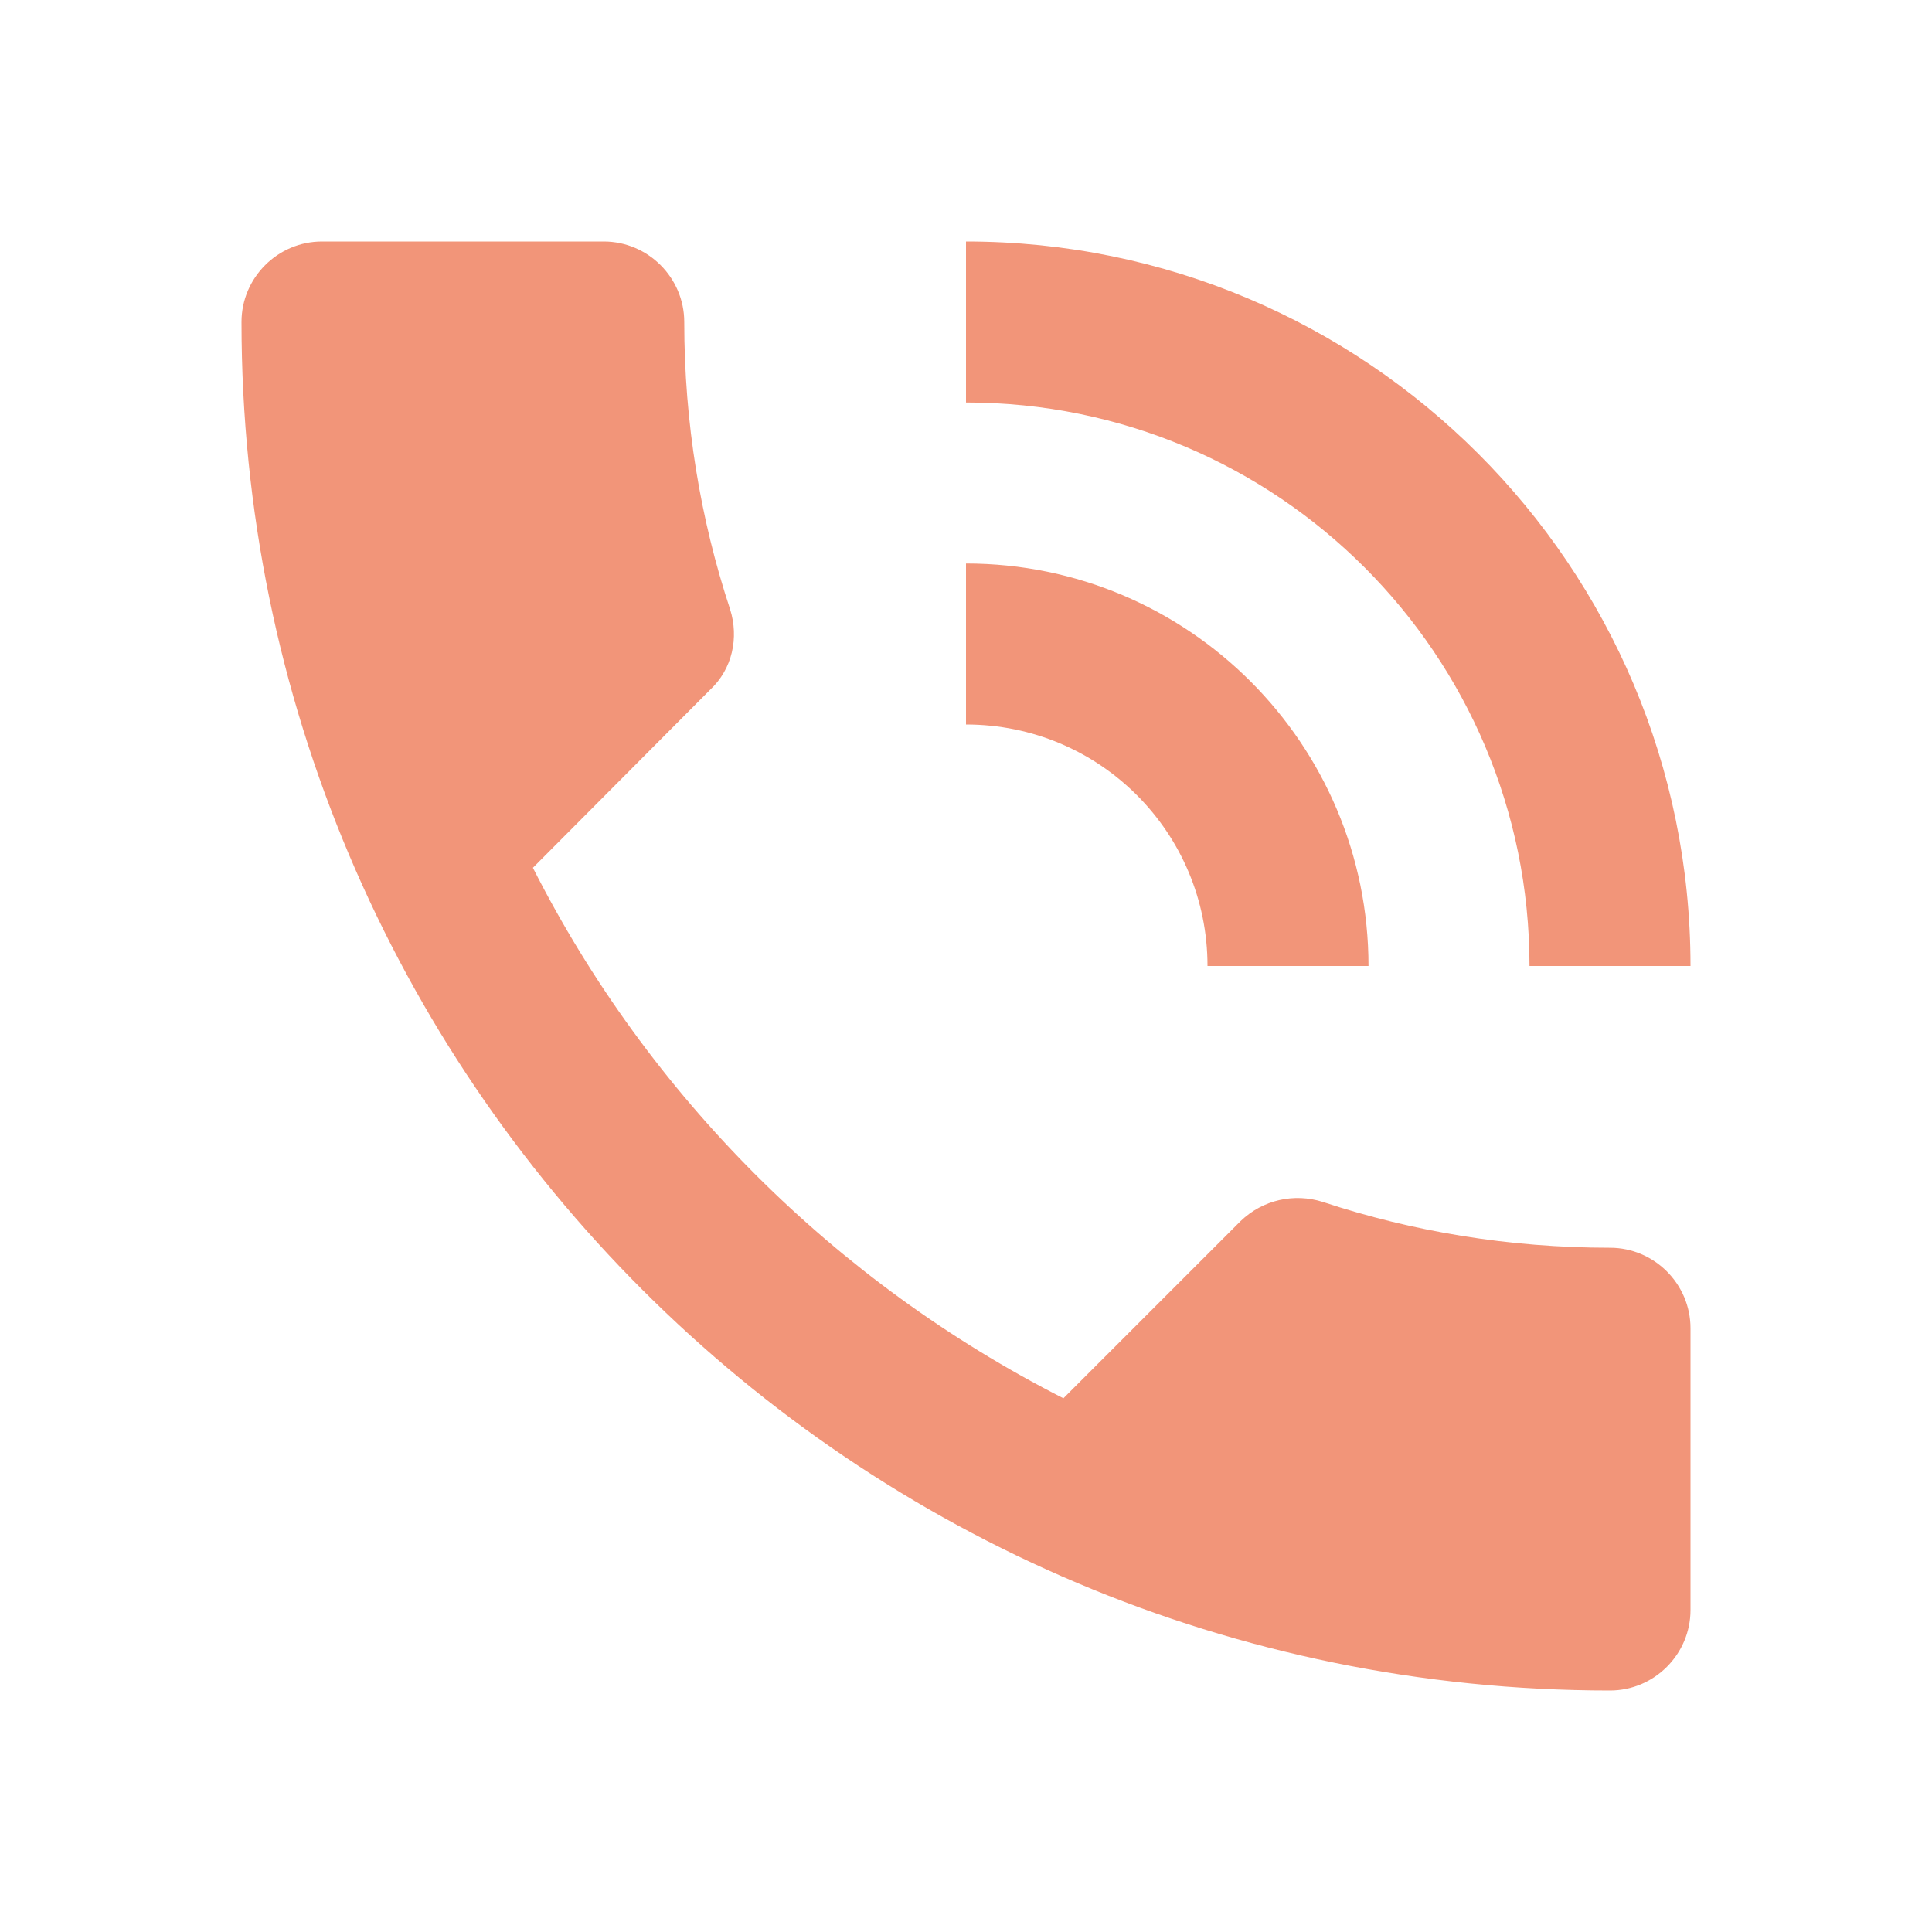
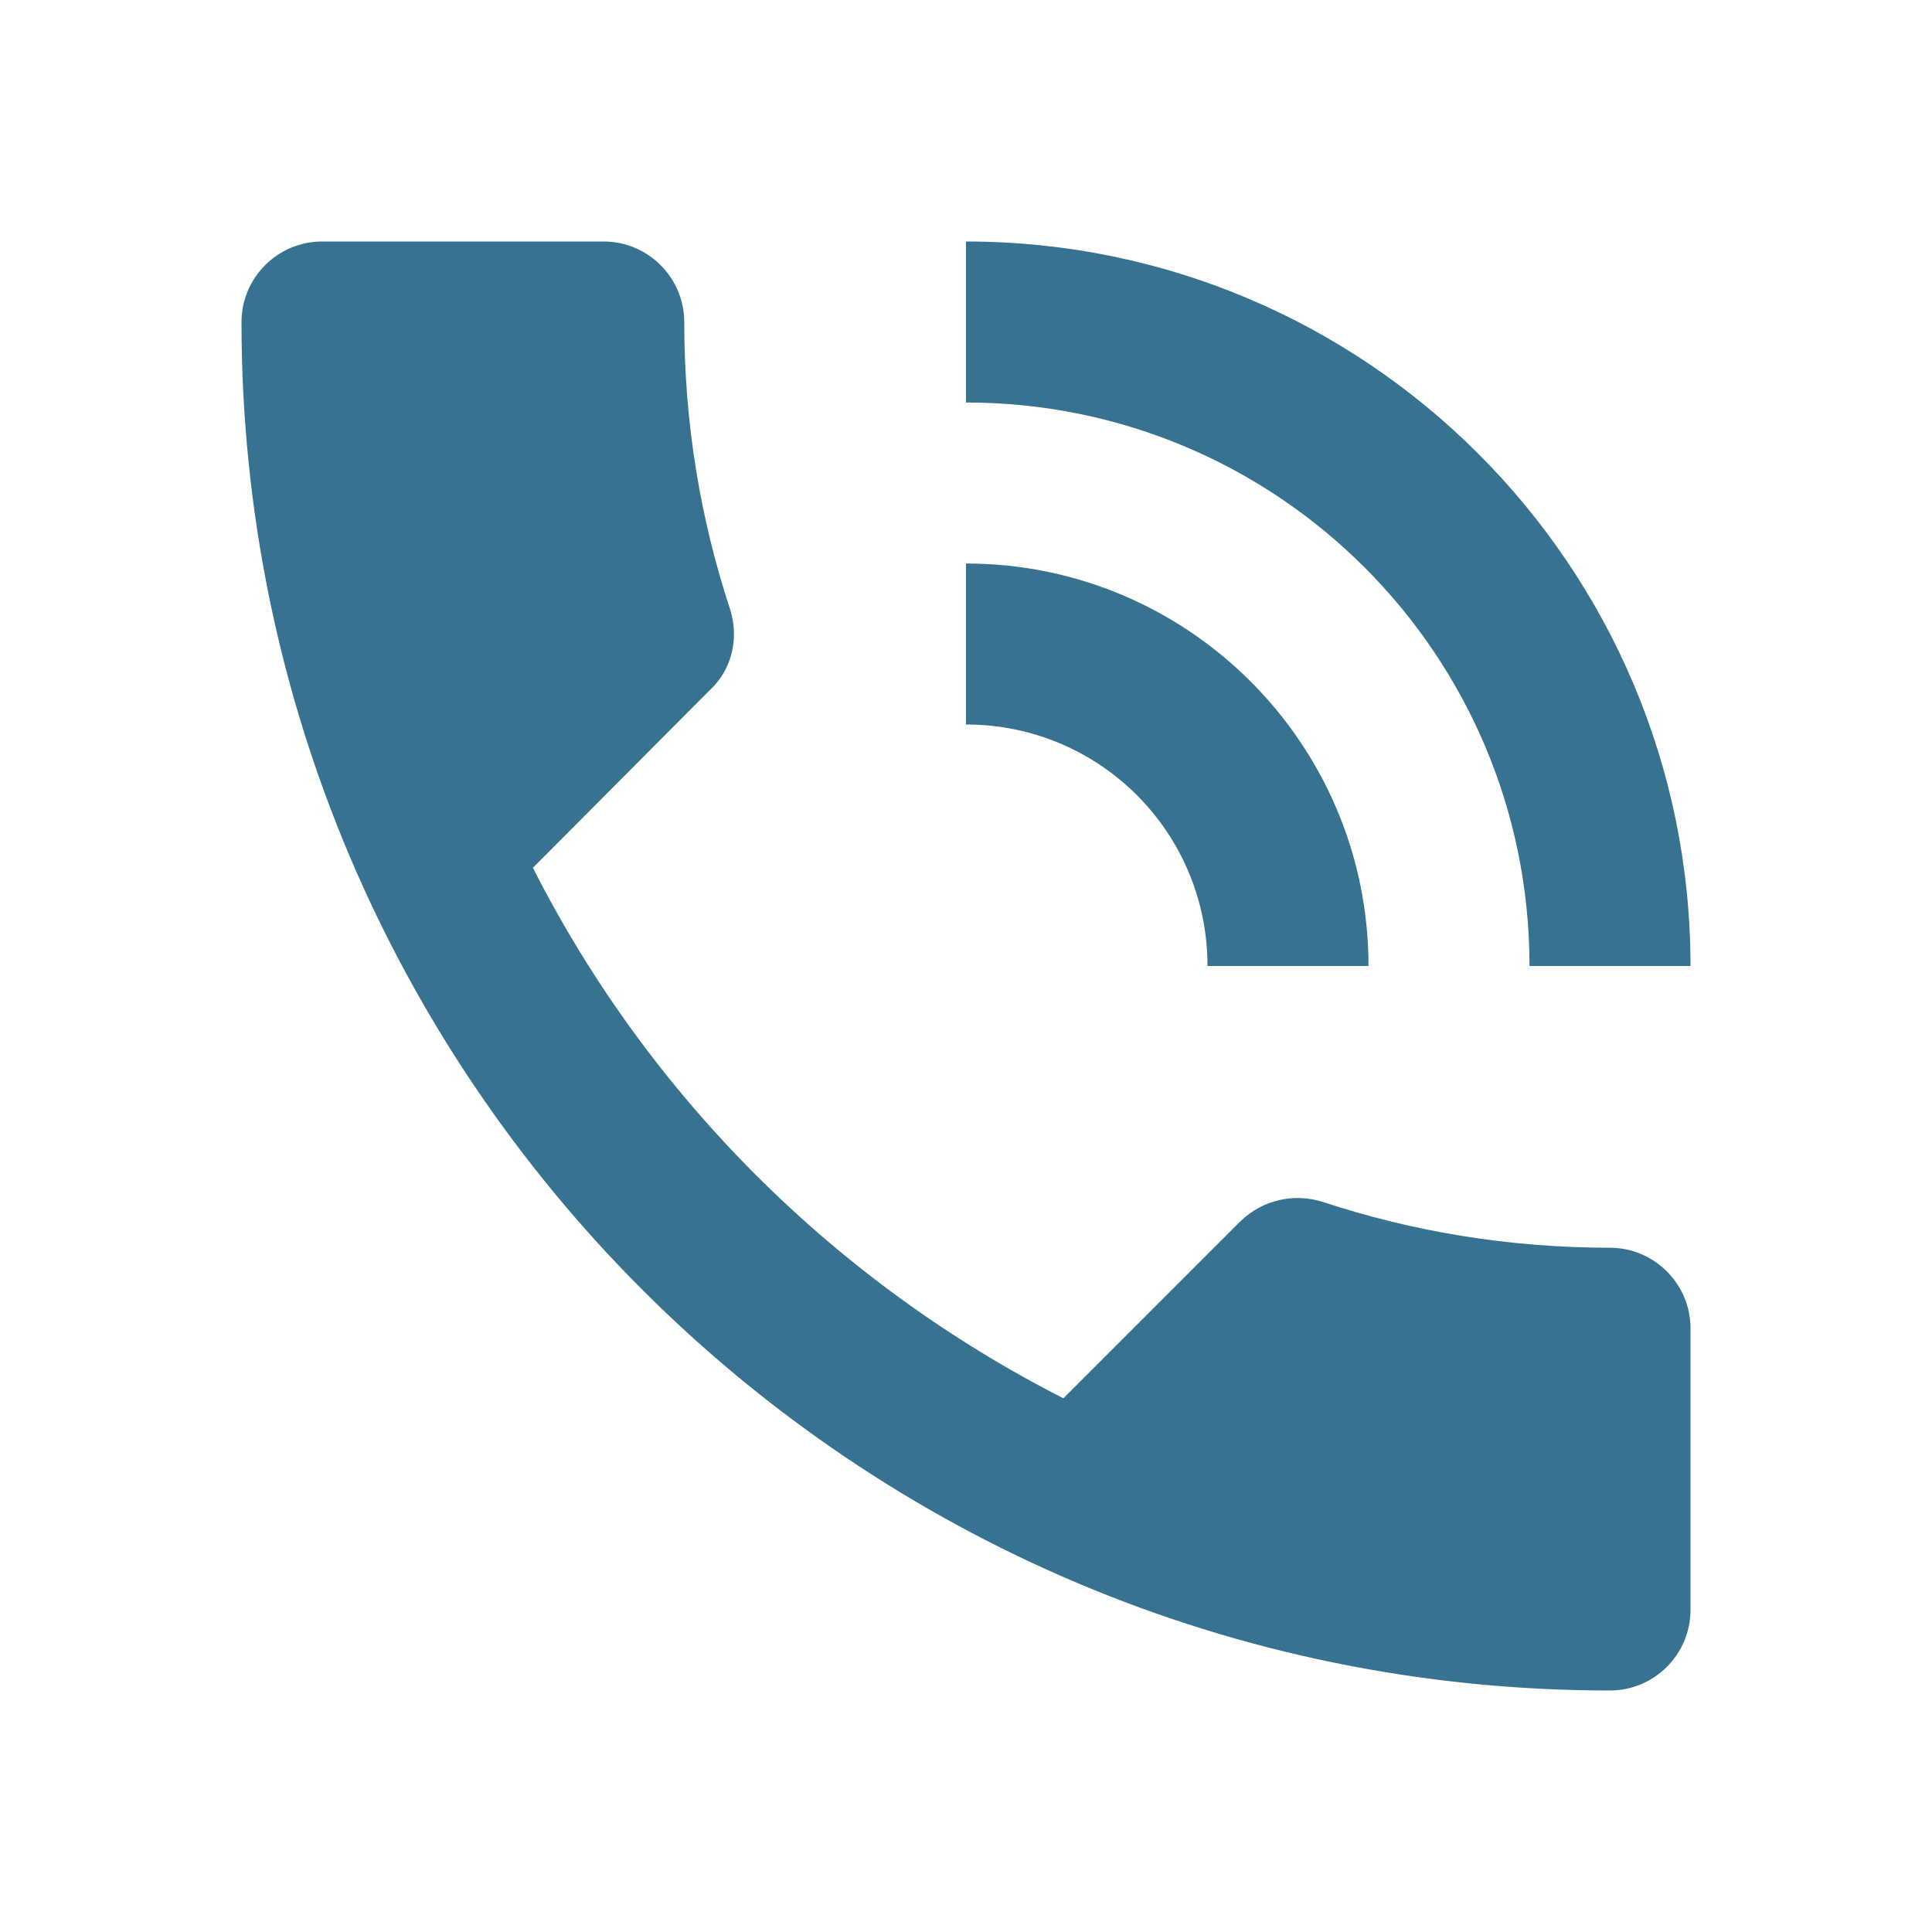
- <svg xmlns="http://www.w3.org/2000/svg" height="24px" viewBox="0 0 24 24" width="24px" fill="#F29579">
+ <svg xmlns="http://www.w3.org/2000/svg" height="24px" viewBox="0 0 24 24" width="24px" fill="#377391">
  <path d="M0 0h24v24H0z" fill="none" />
  <path d="M20 15.5c-1.25 0-2.45-.2-3.57-.57-.35-.11-.74-.03-1.02.24l-2.2 2.2c-2.83-1.44-5.15-3.75-6.59-6.59l2.2-2.21c.28-.26.36-.65.25-1C8.7 6.45 8.5 5.25 8.5 4c0-.55-.45-1-1-1H4c-.55 0-1 .45-1 1 0 9.39 7.61 17 17 17 .55 0 1-.45 1-1v-3.5c0-.55-.45-1-1-1zM19 12h2c0-4.97-4.03-9-9-9v2c3.87 0 7 3.13 7 7zm-4 0h2c0-2.76-2.24-5-5-5v2c1.66 0 3 1.34 3 3z" />
</svg>
